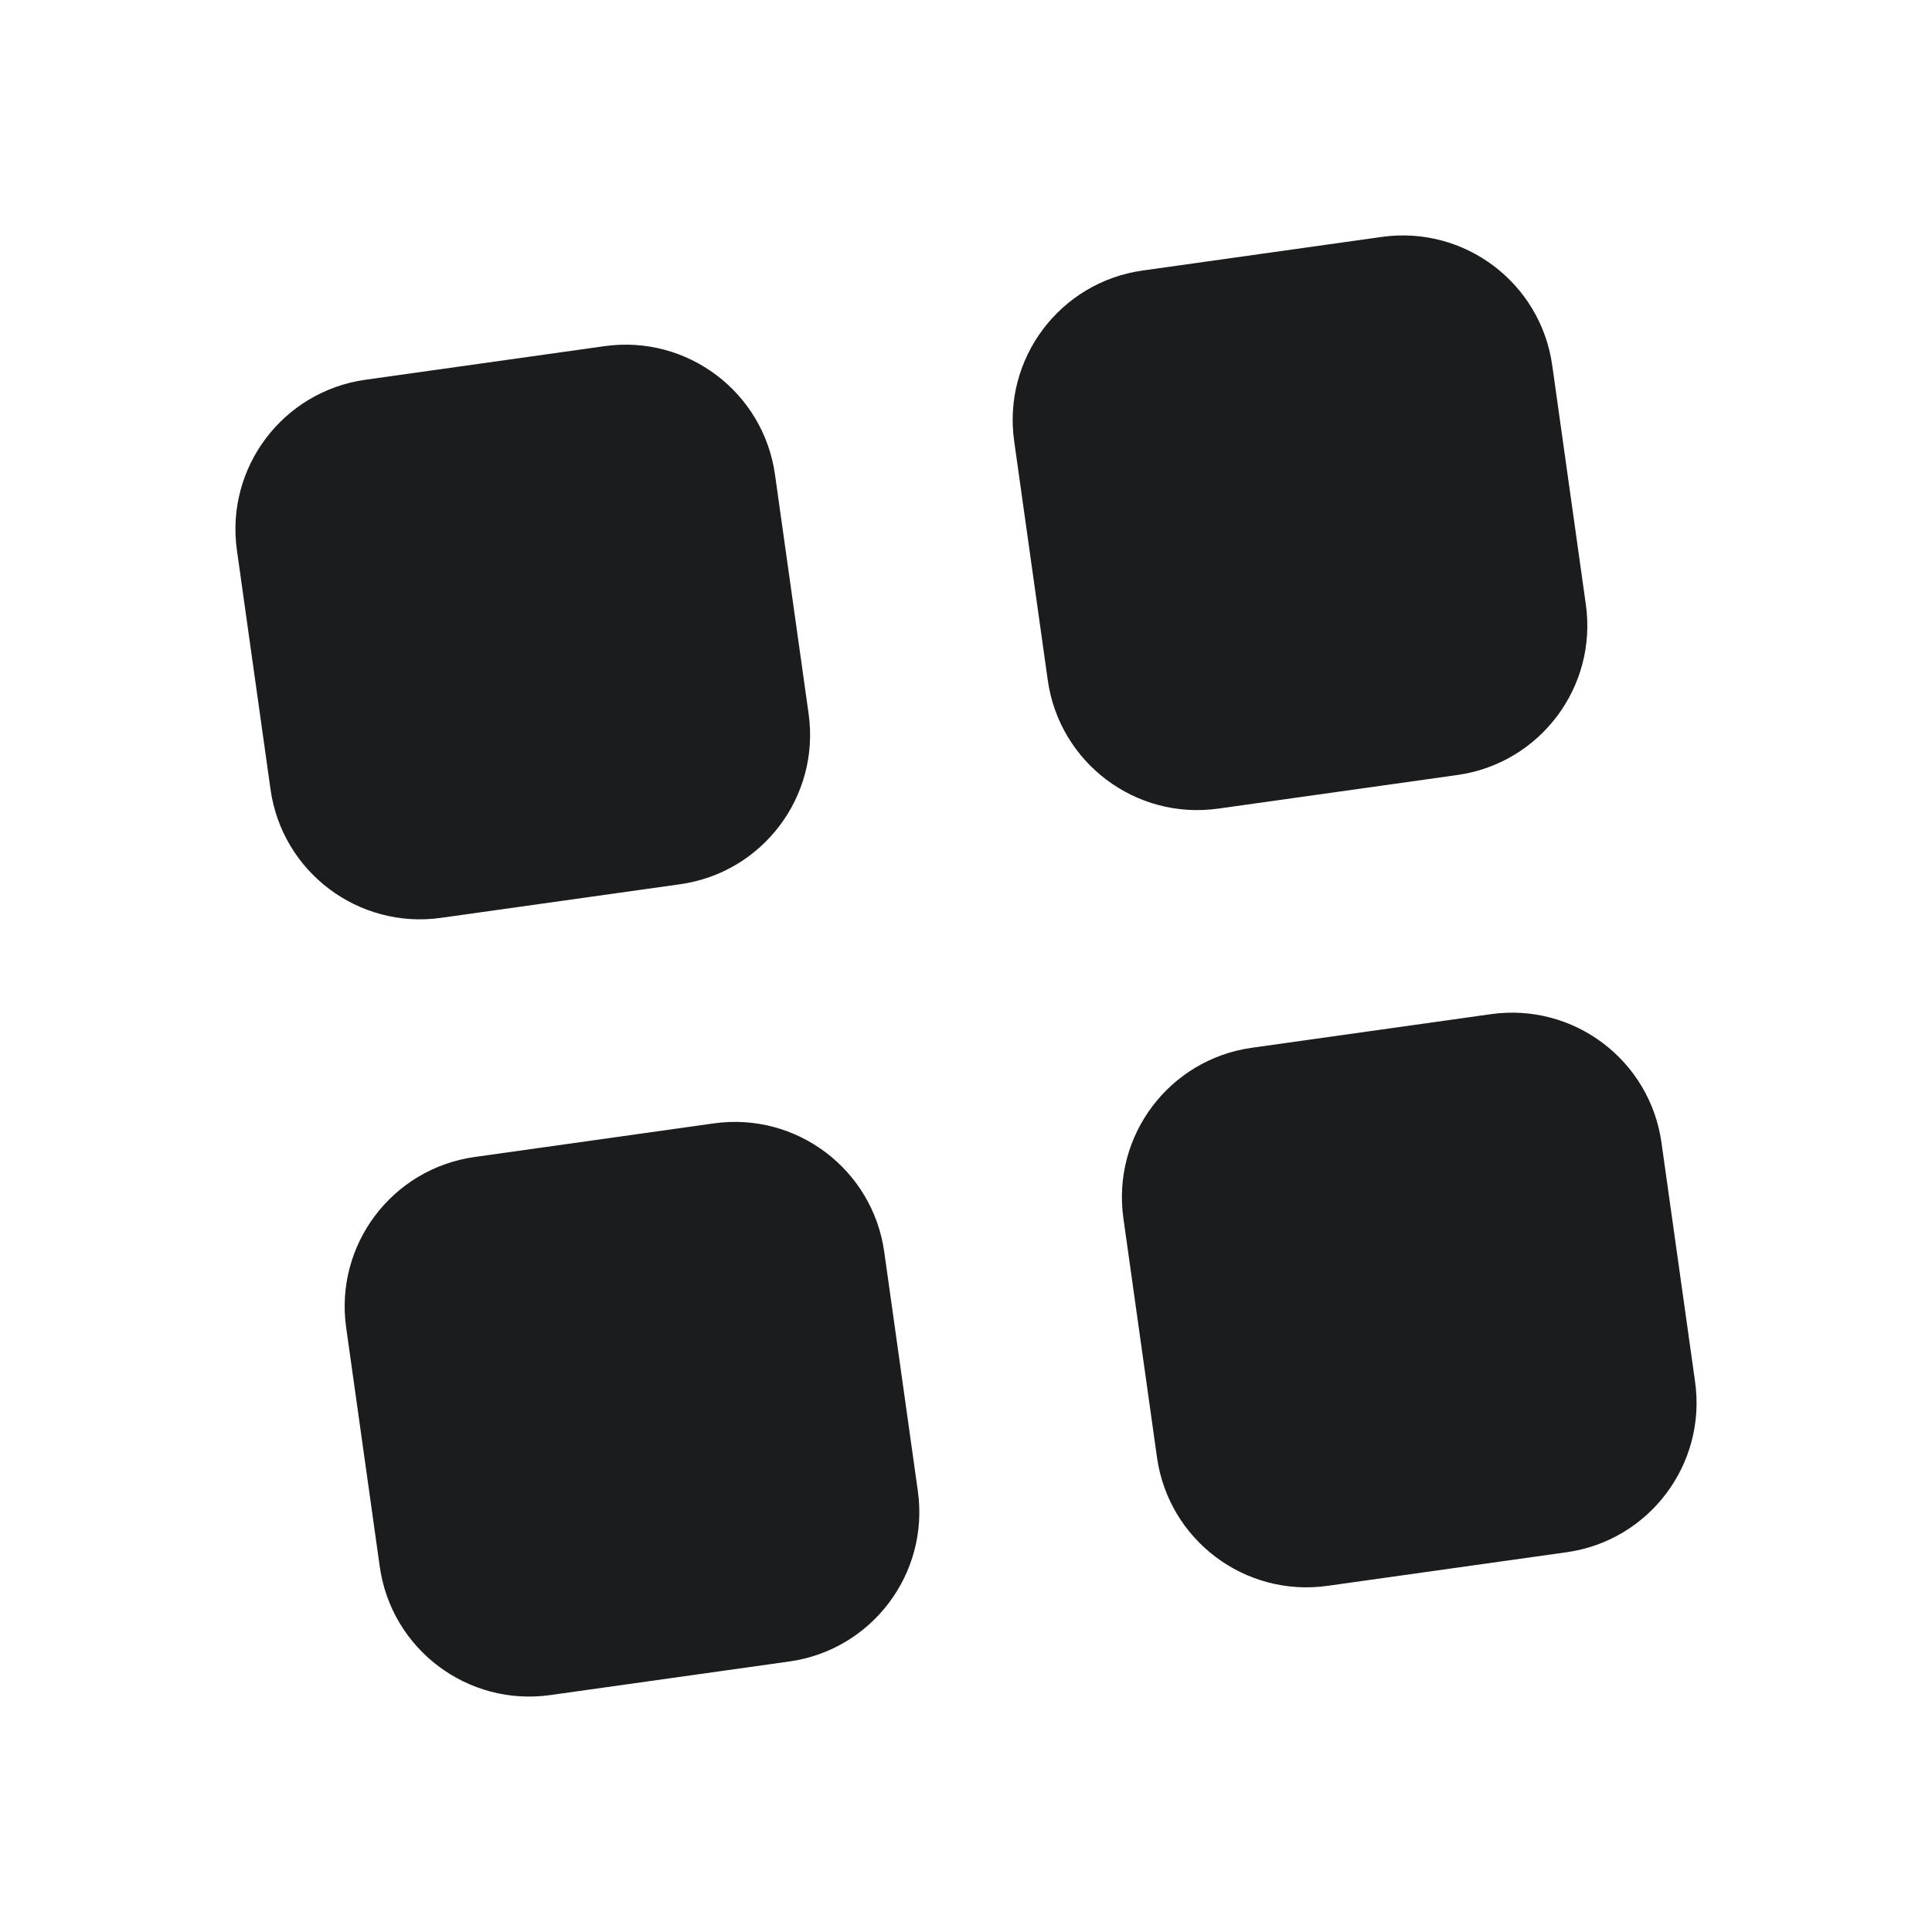
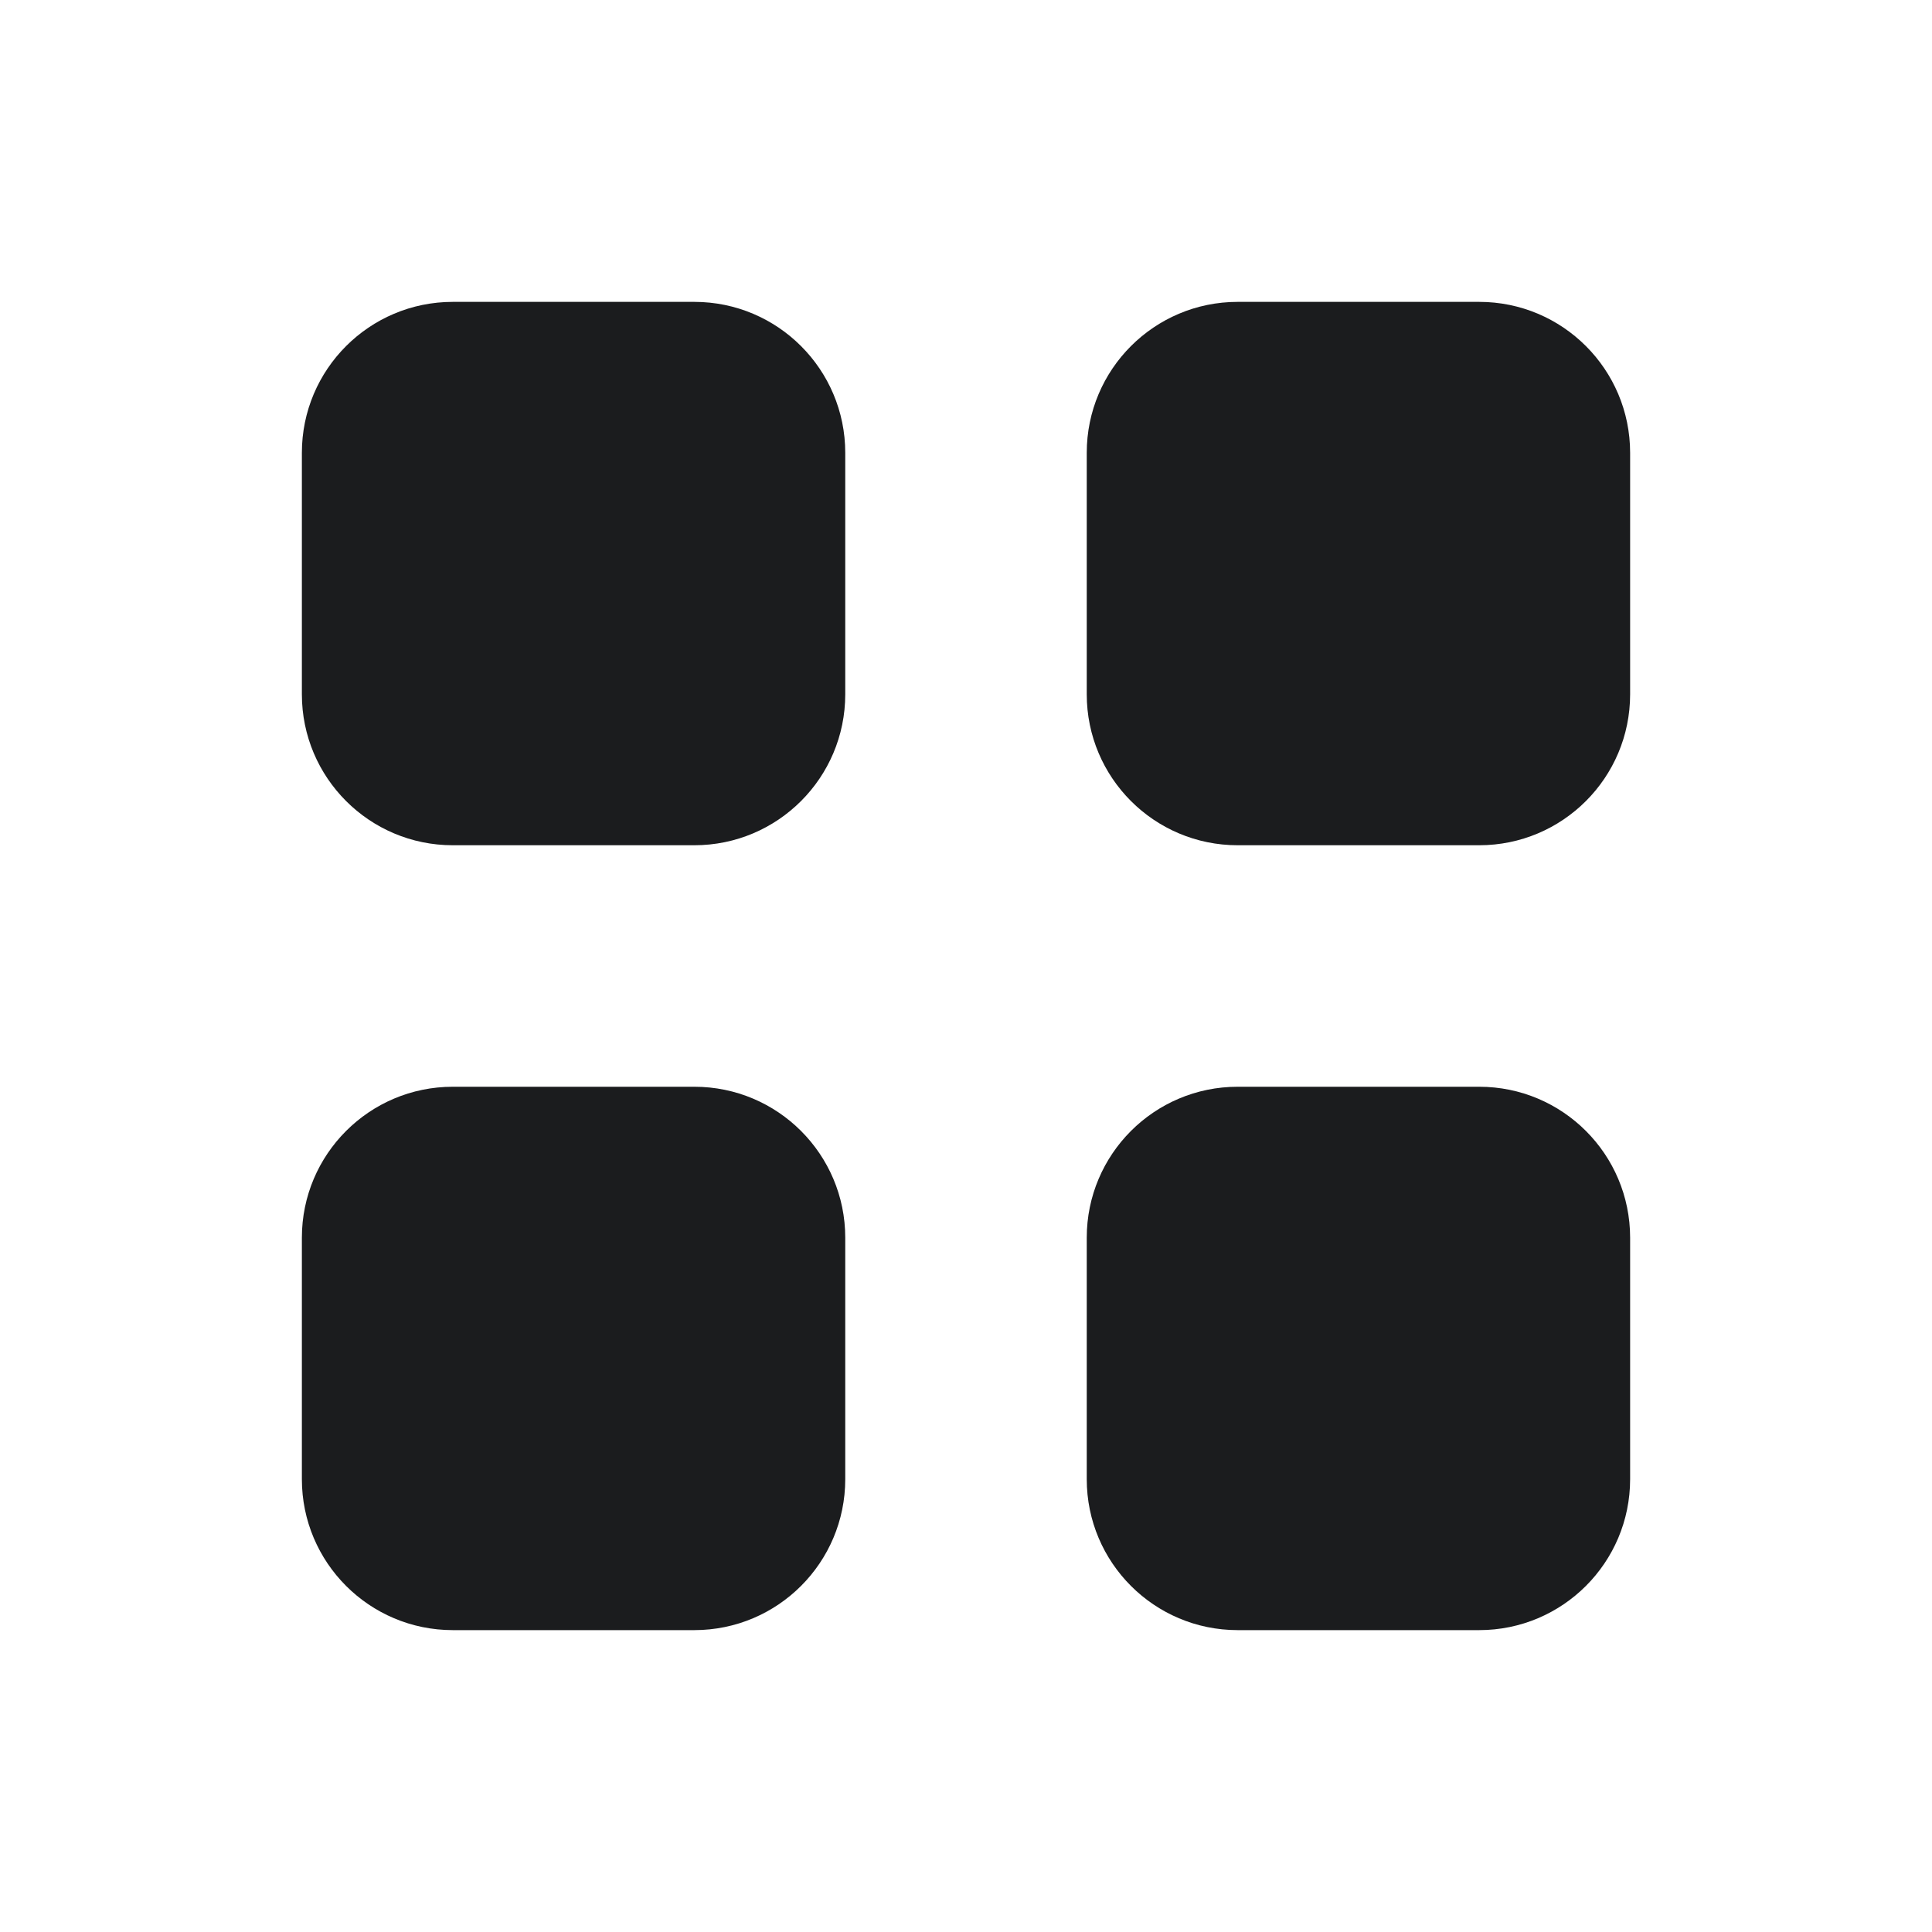
<svg xmlns="http://www.w3.org/2000/svg" viewBox="0 0 32 32">
  <style>g{fill:#1b1c1e}@media (prefers-color-scheme:dark){g{fill:#f4f4f5}}</style>
-   <g transform="rotate(-8 16 16)">
+   <g>
    <rect x="5" y="5" width="9" height="9" rx="2.5" />
    <rect x="18" y="5" width="9" height="9" rx="2.5" />
    <rect x="5" y="18" width="9" height="9" rx="2.5" />
    <rect x="18" y="18" width="9" height="9" rx="2.5" />
  </g>
</svg>
